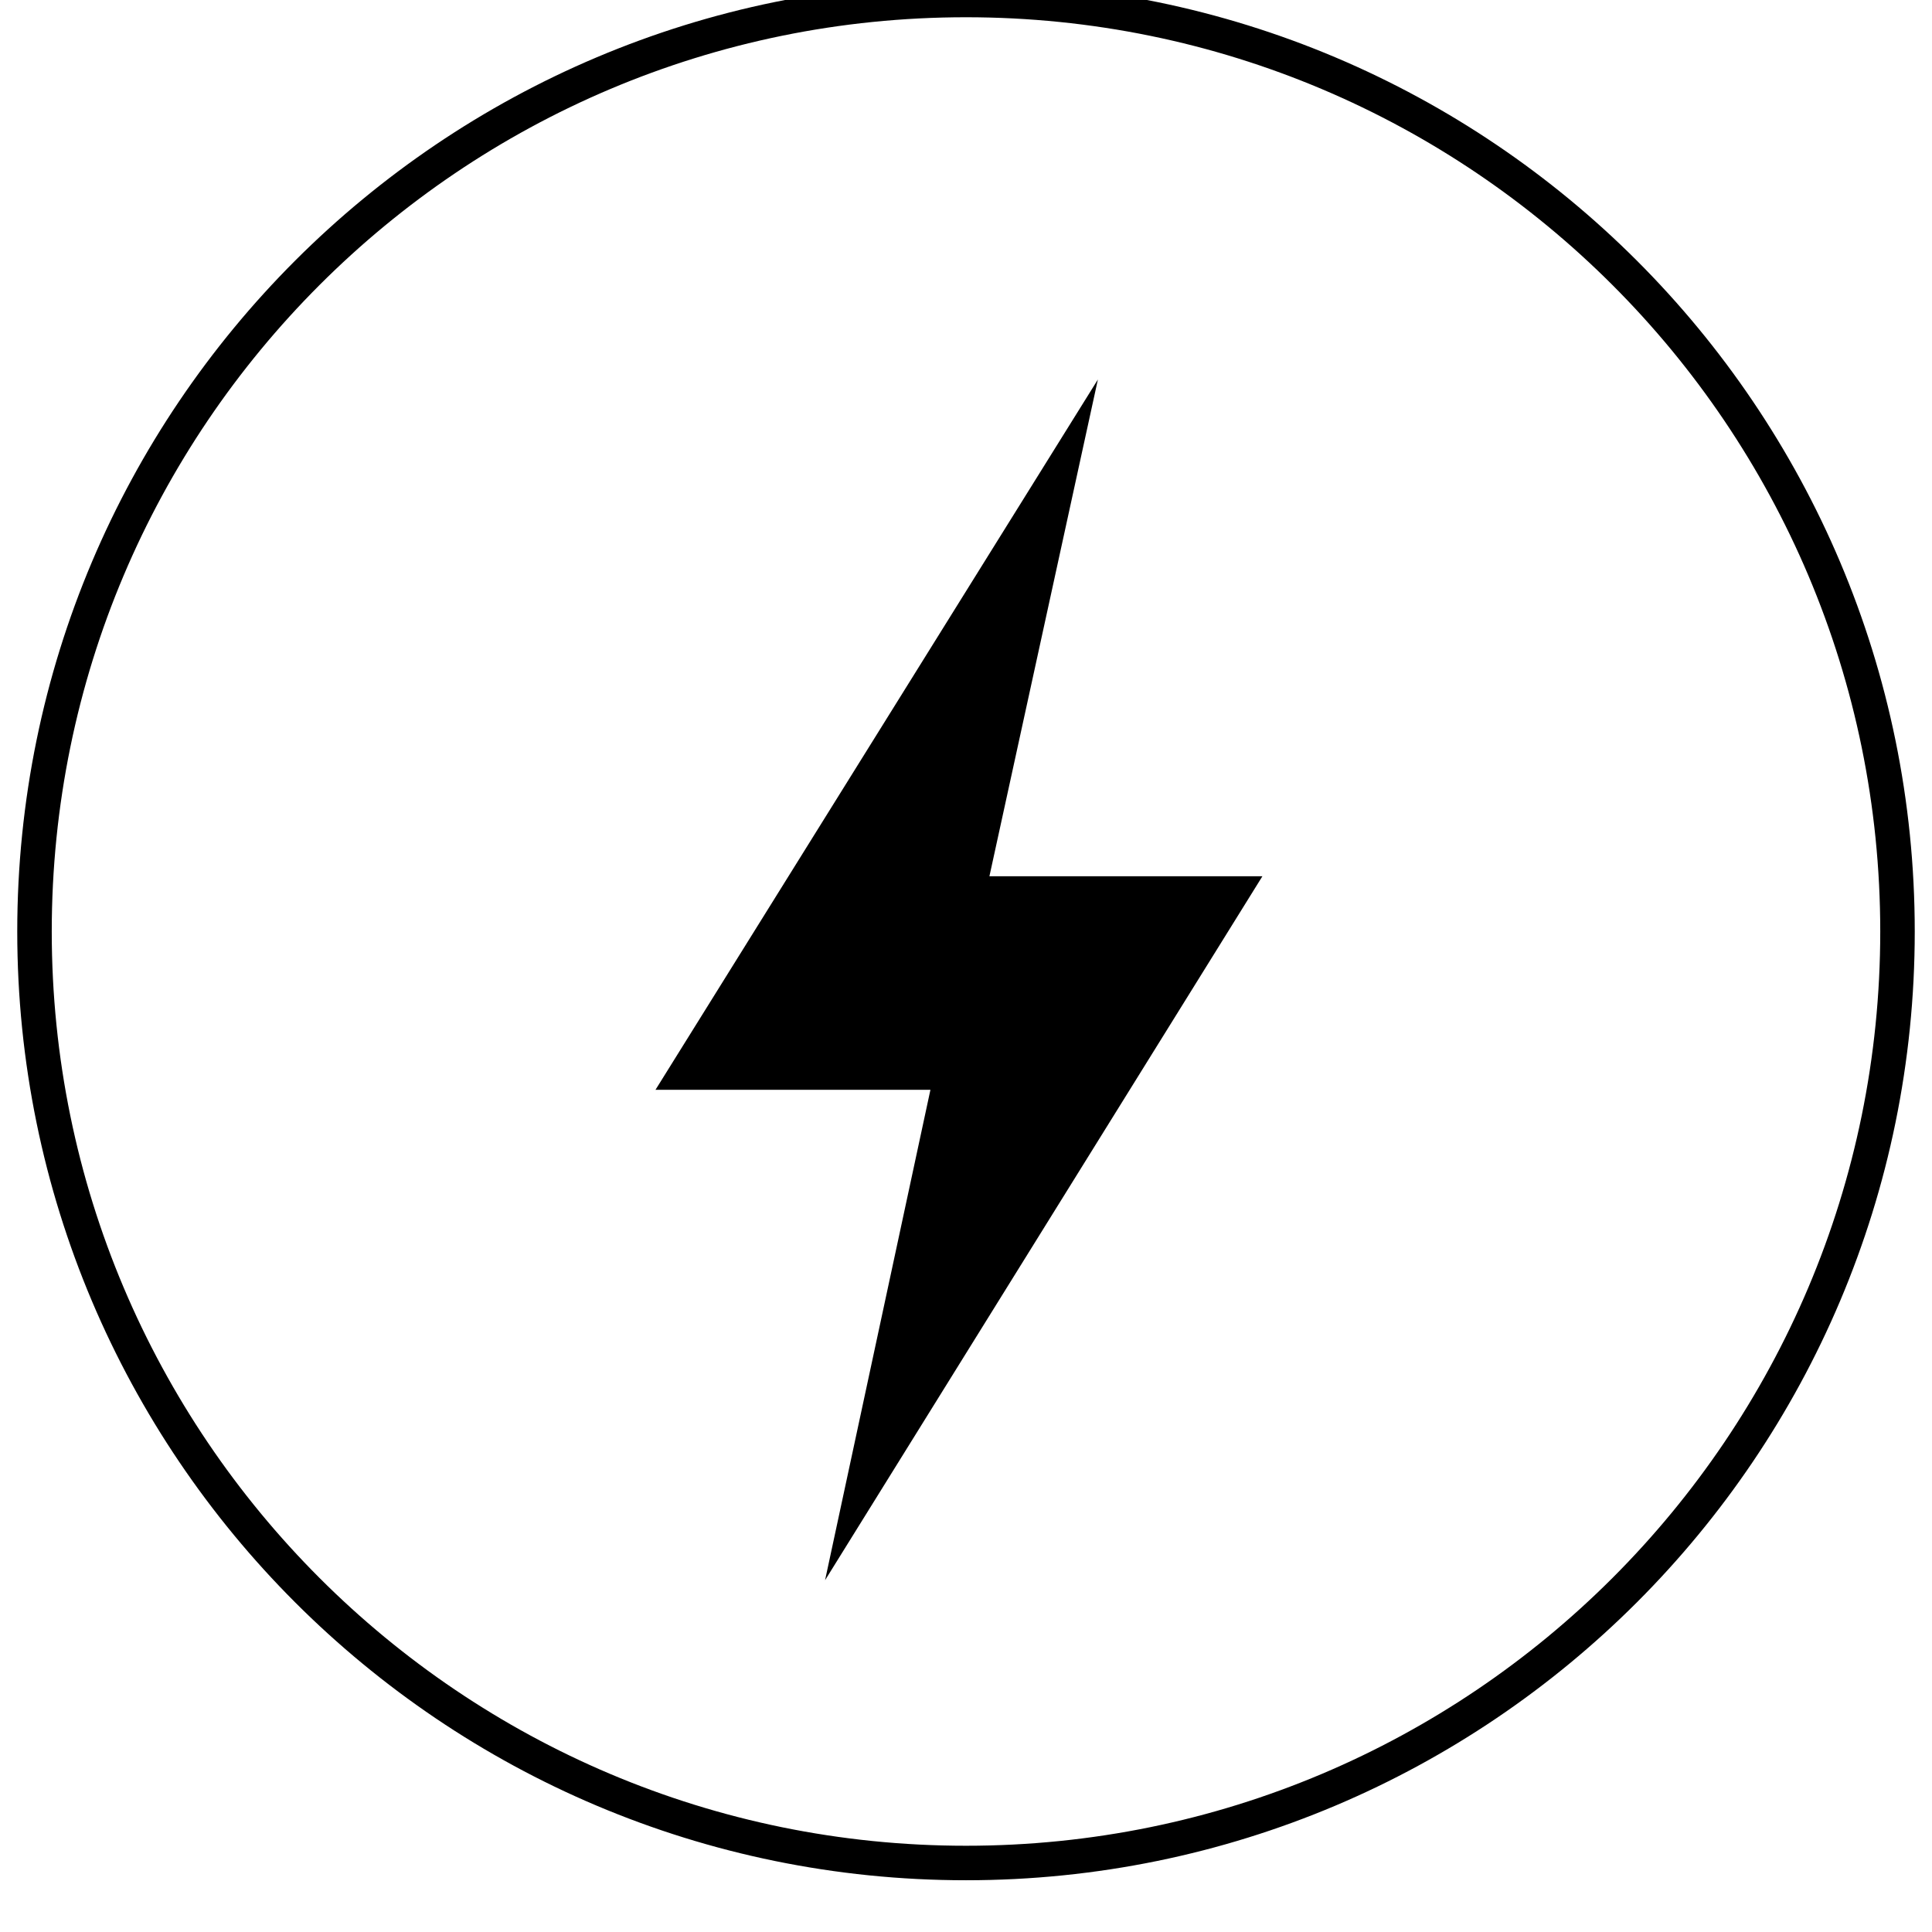
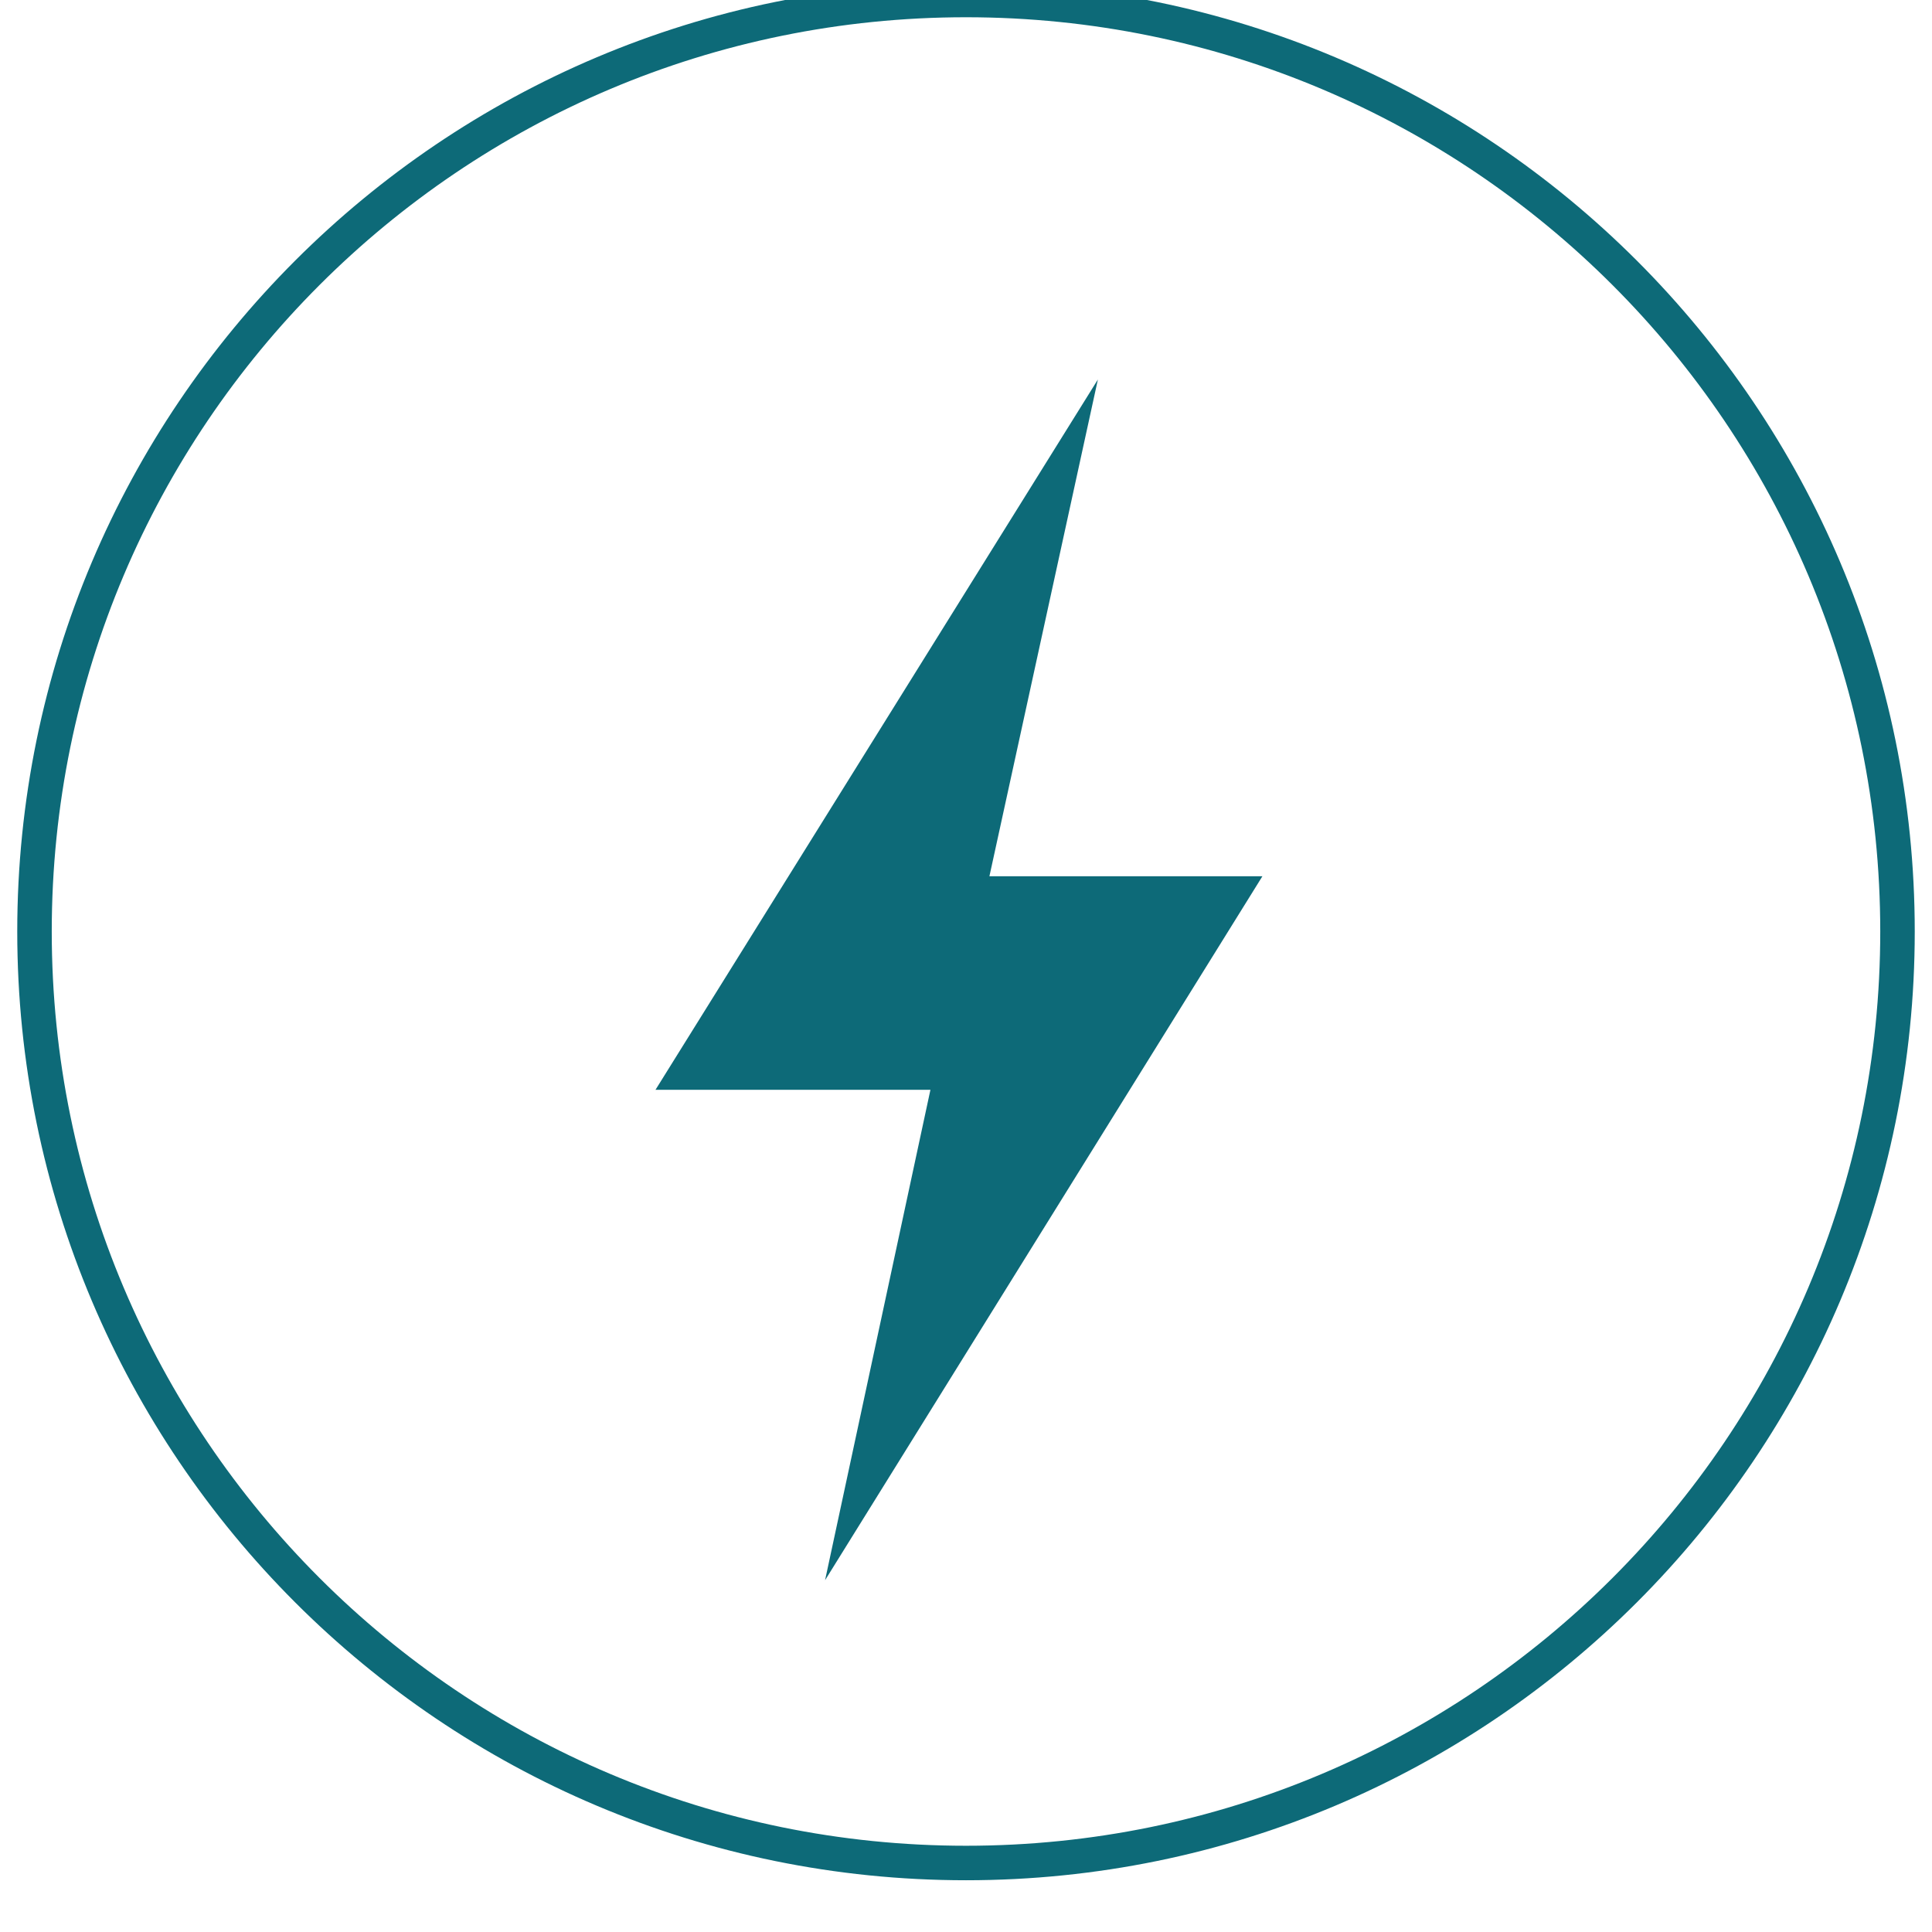
<svg xmlns="http://www.w3.org/2000/svg" width="56px" height="56px" viewBox="0 0 56 56" version="1.1">
  <g id="lightning" stroke="none" stroke-width="1" fill="none" fill-rule="evenodd">
    <g id="Group-3" transform="translate(1, 0)">
-       <circle id="Oval" stroke="#000000" cx="27" cy="27" r="27" />
-       <polygon id="Path-3" fill="#000000" points="30.823 11 18 31.588 25.969 31.588 22.915 45.803 35.592 25.398 27.679 25.398" />
+       <circle id="Oval" stroke="#0D6A78" cx="27" cy="27" r="27" />
+       <polygon id="Path-3" fill="#0D6A78" points="30.823 11 18 31.588 25.969 31.588 22.915 45.803 35.592 25.398 27.679 25.398" />
    </g>
  </g>
</svg>
